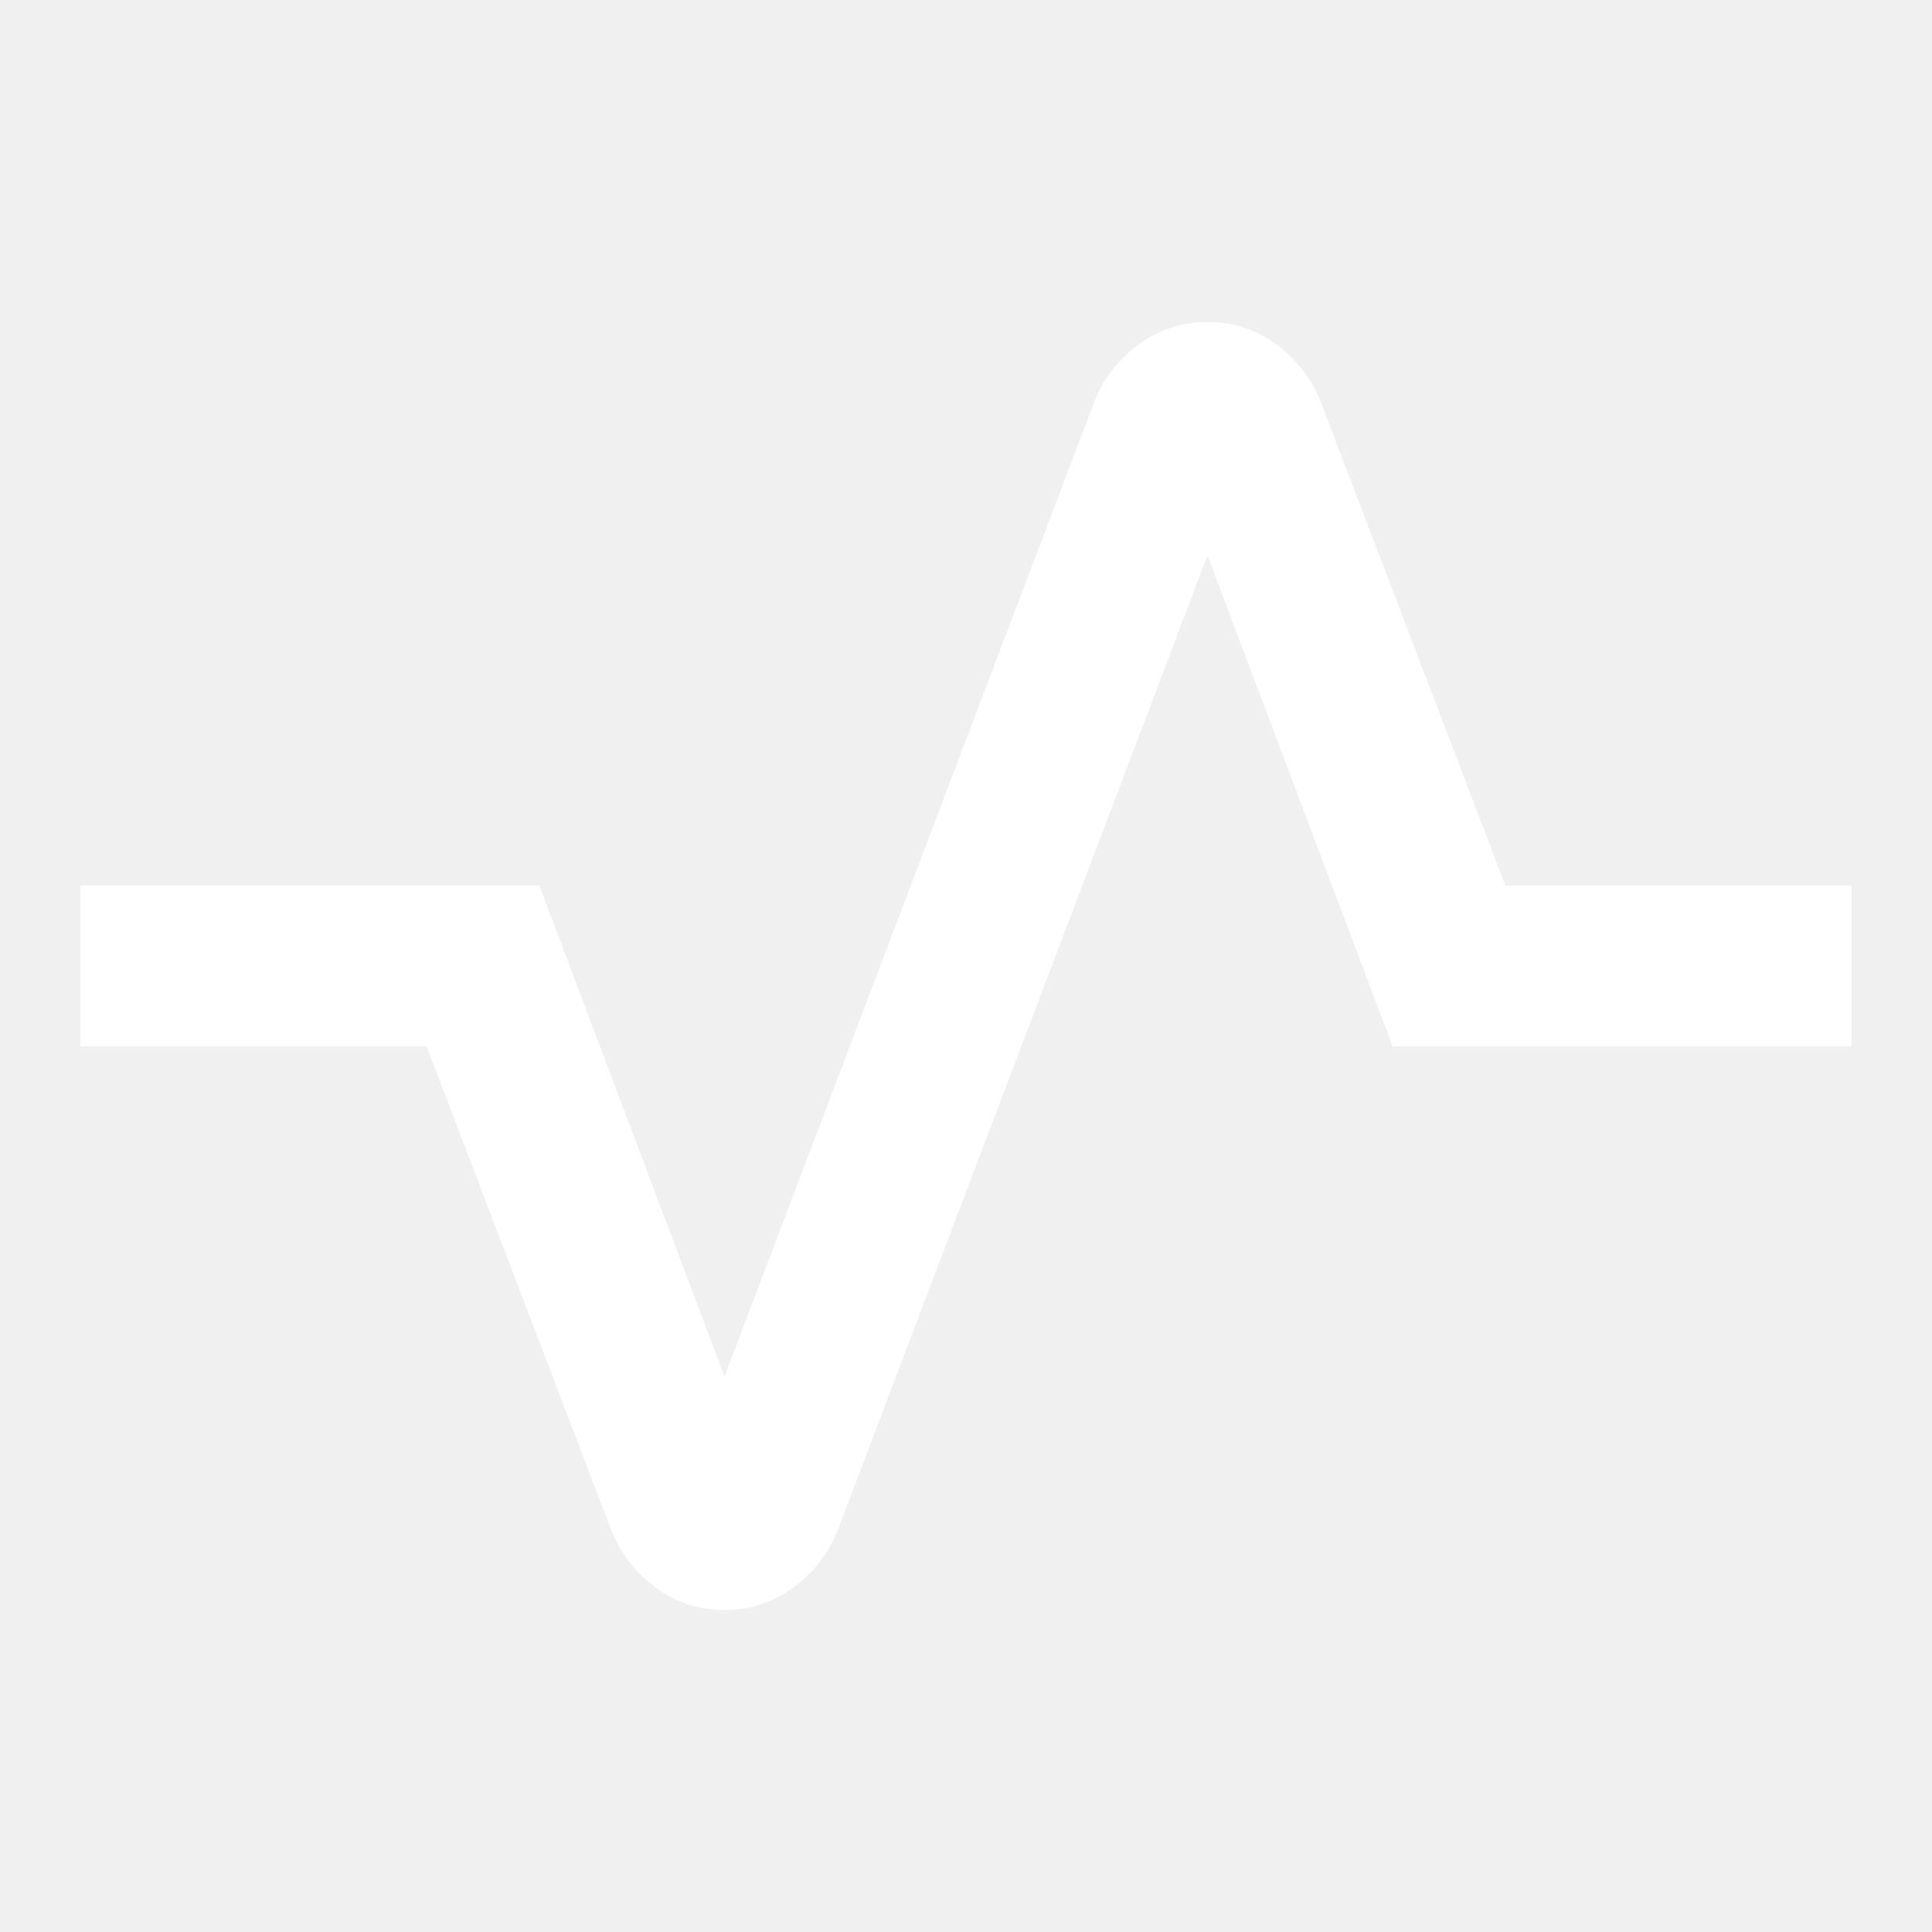
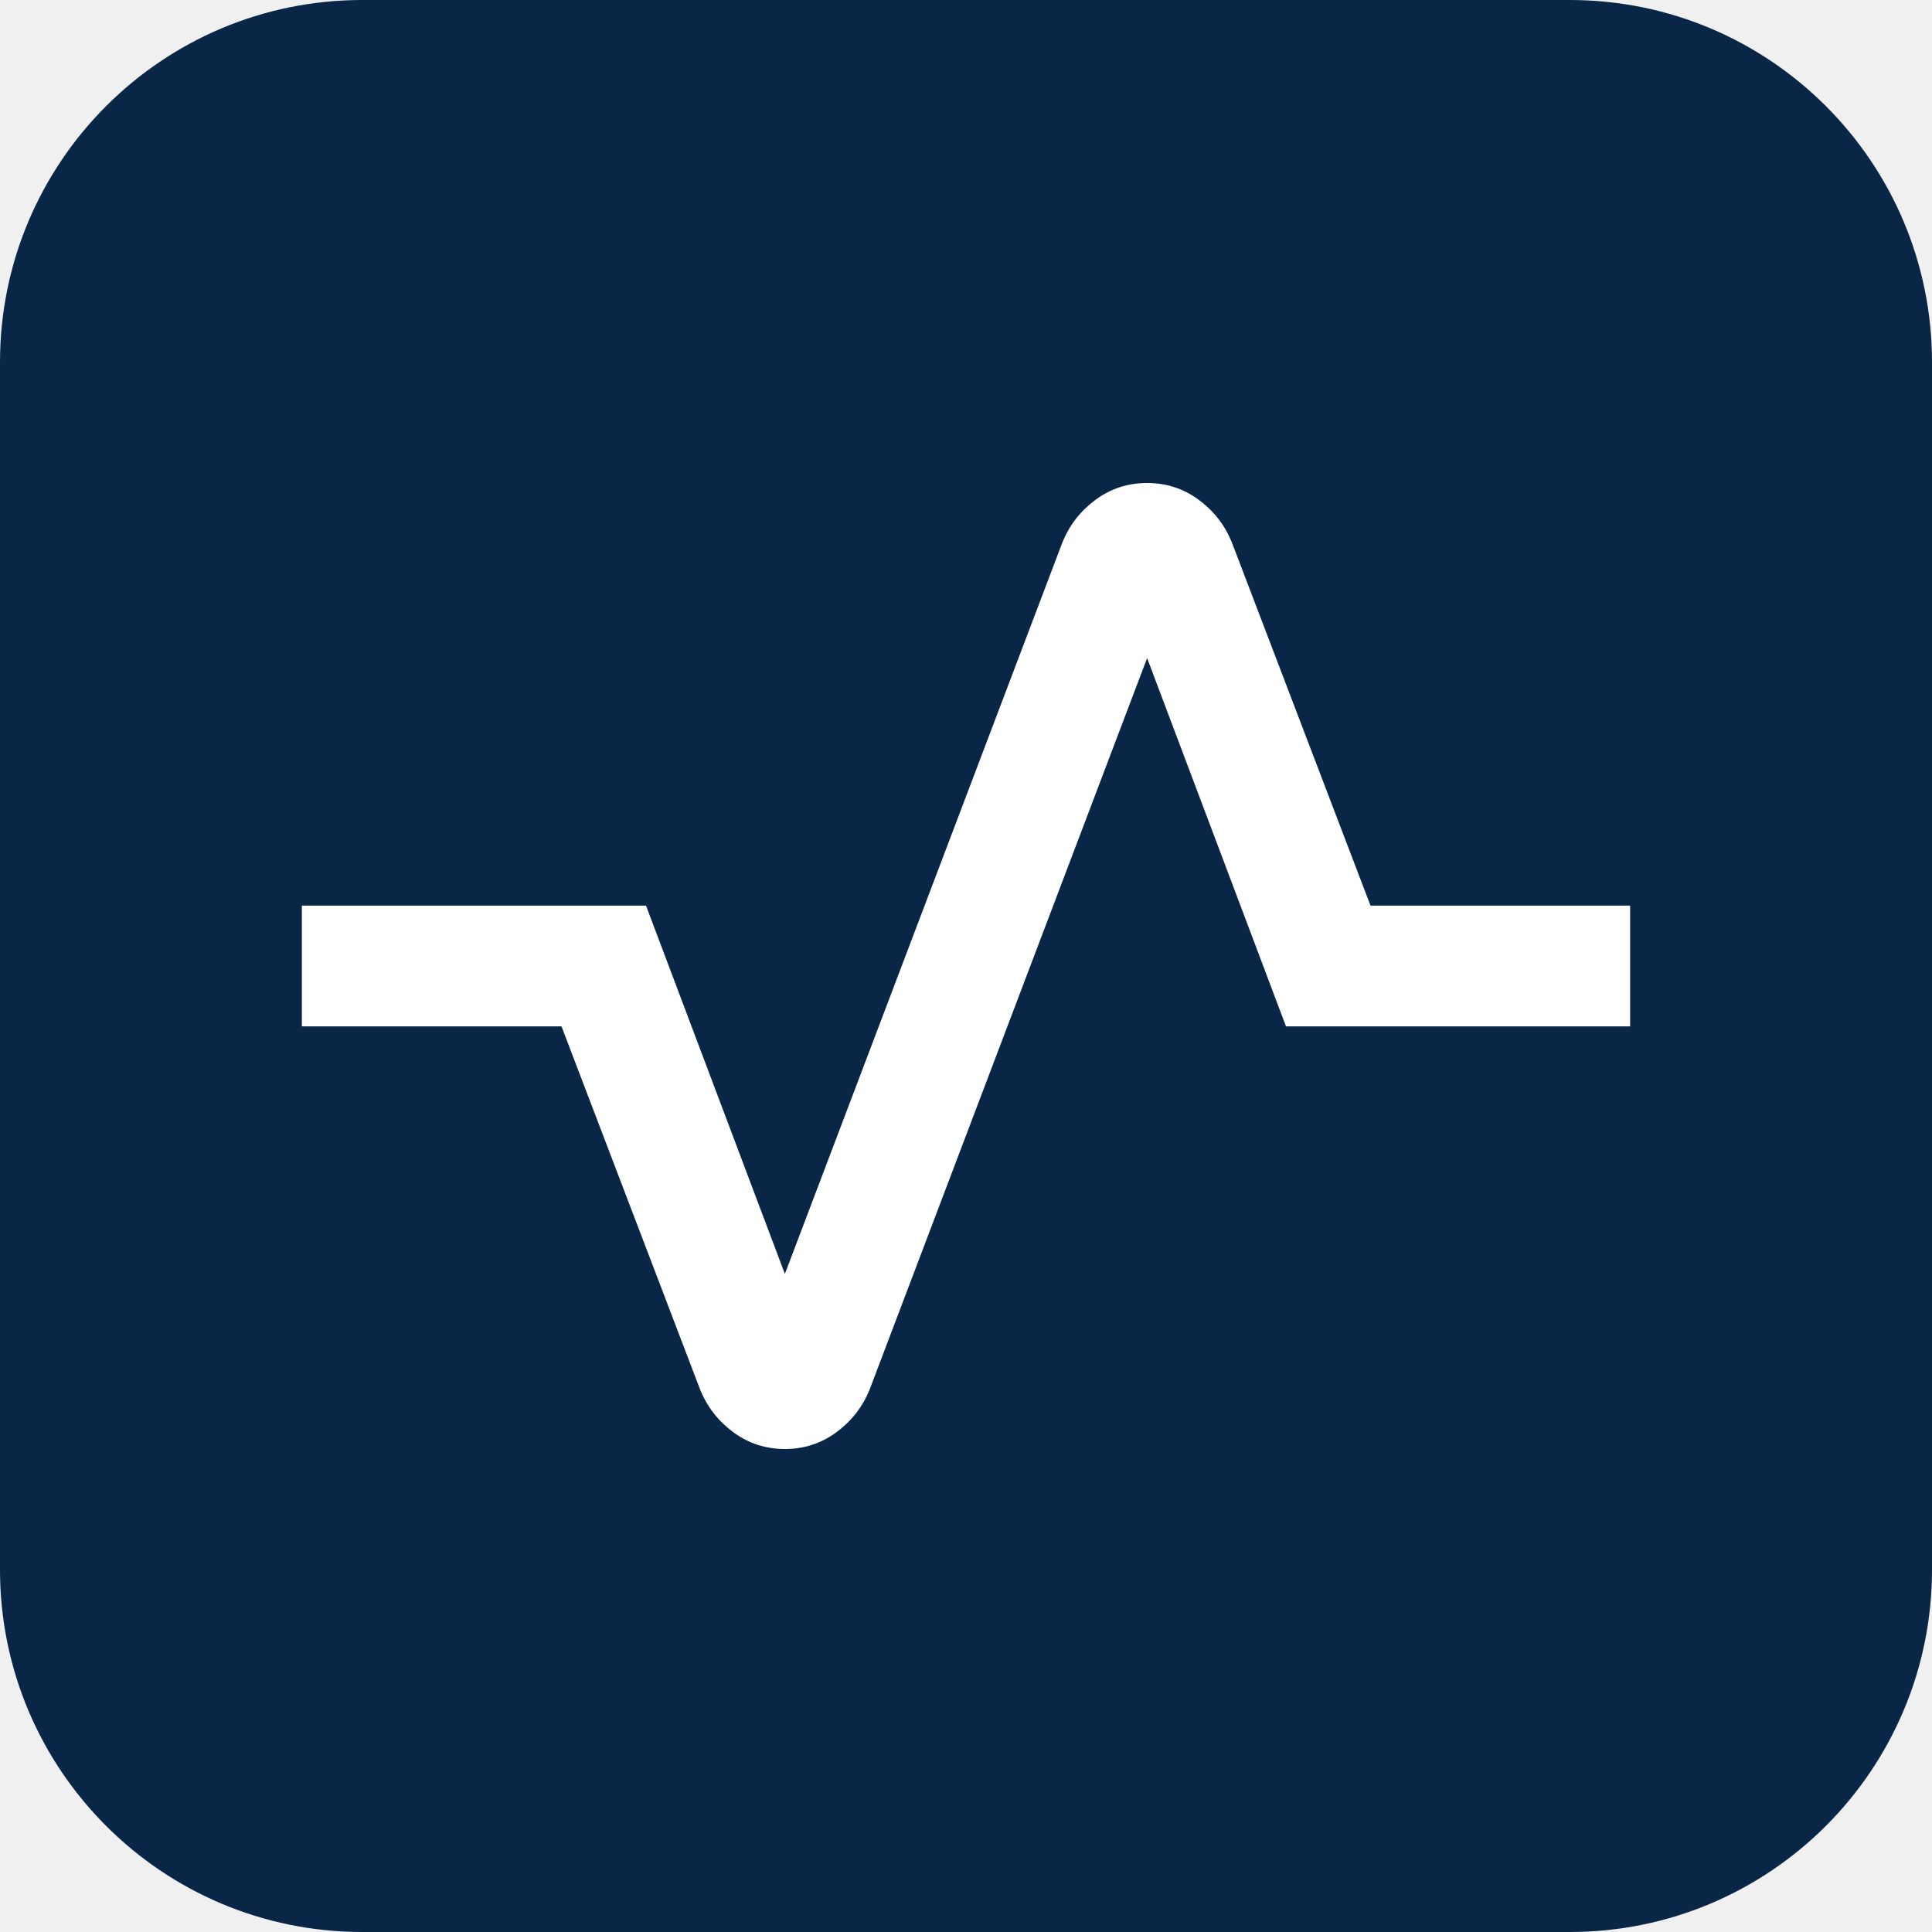
- <svg xmlns="http://www.w3.org/2000/svg" height="24px" viewBox="0 -960 960 960" width="24px" fill="#FFFFFF">
-   <path d="M326-171q-15-11-22-28l-92-241H40v-80h228l92 244 184-485q7-17 22-28t34-11q19 0 34 11t22 28l92 241h172v80H692l-92-244-184 485q-7 17-22 28t-34 11q-19 0-34-11Z" />
+ <svg xmlns="http://www.w3.org/2000/svg" viewBox="0 0 32 32">
+   <rect width="32" height="32" rx="6" fill="#0A2647" />
+   <svg x="4" y="4" width="24" height="24" viewBox="0 -960 960 960">
+     <path fill="#FFFFFF" d="M326-171q-15-11-22-28l-92-241H40v-80h228l92 244 184-485q7-17 22-28t34-11q19 0 34 11t22 28l92 241h172v80H692l-92-244-184 485q-7 17-22 28t-34 11q-19 0-34-11Z" />
+   </svg>
</svg>
